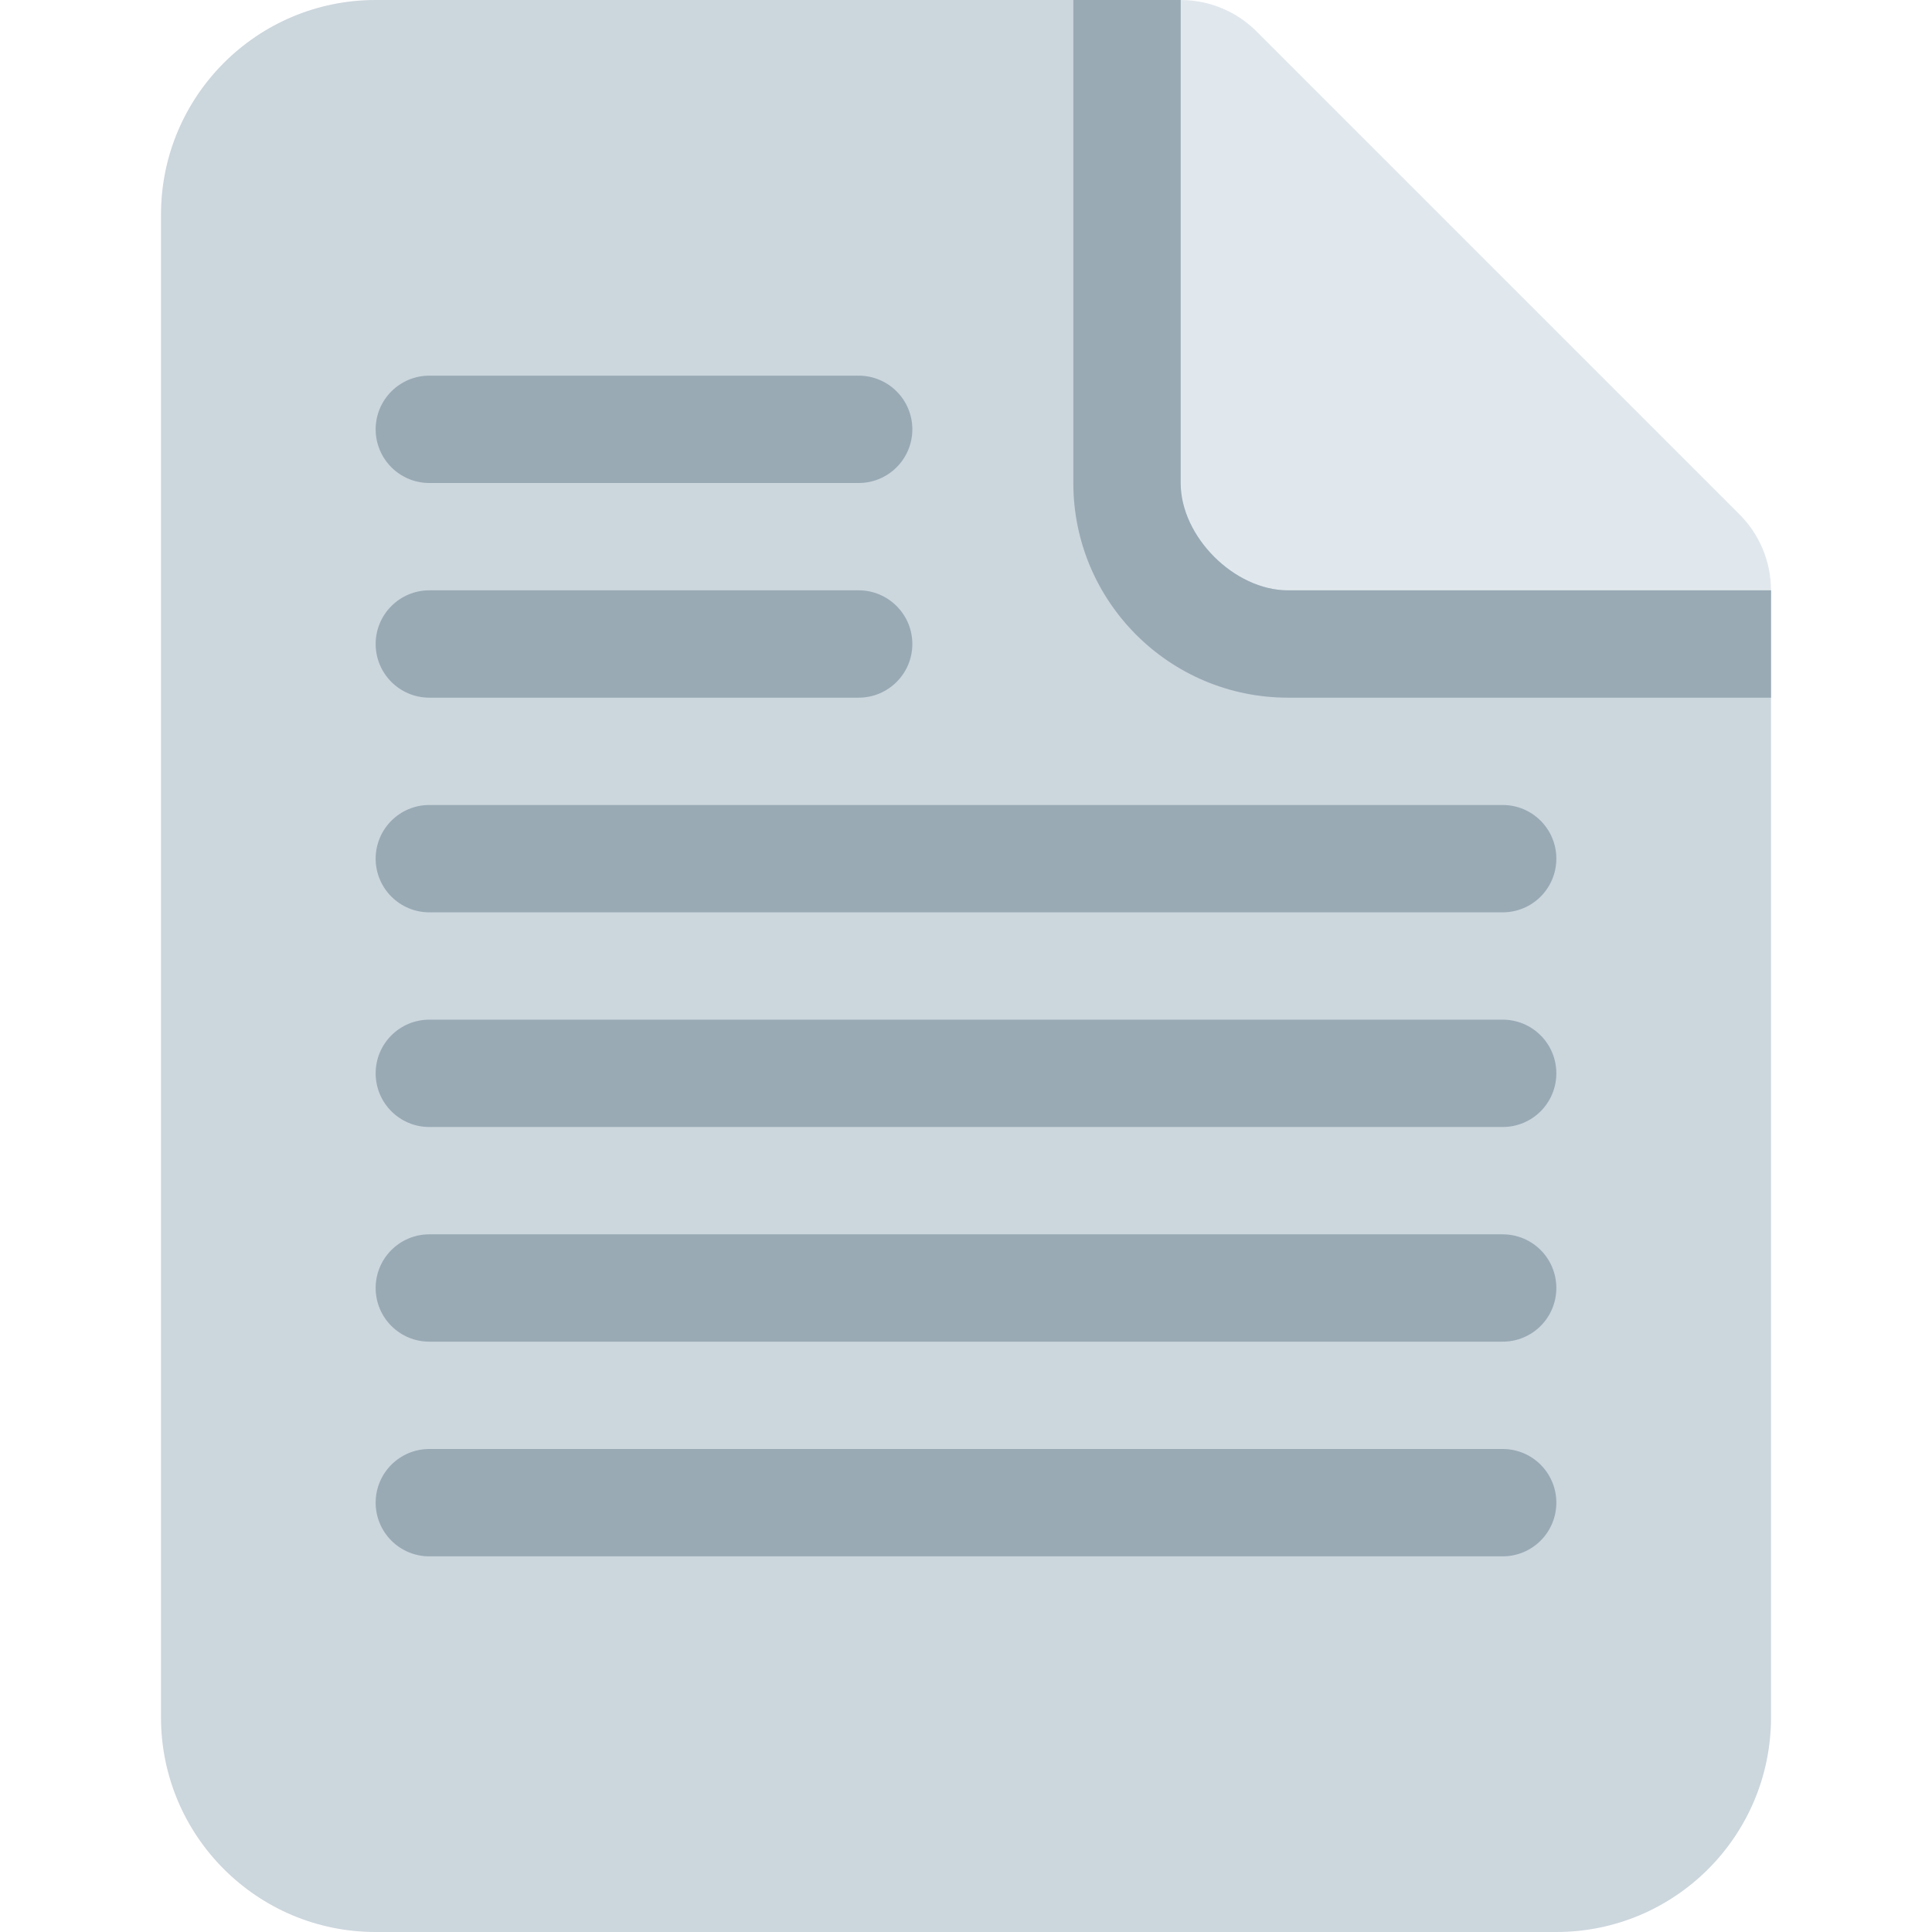
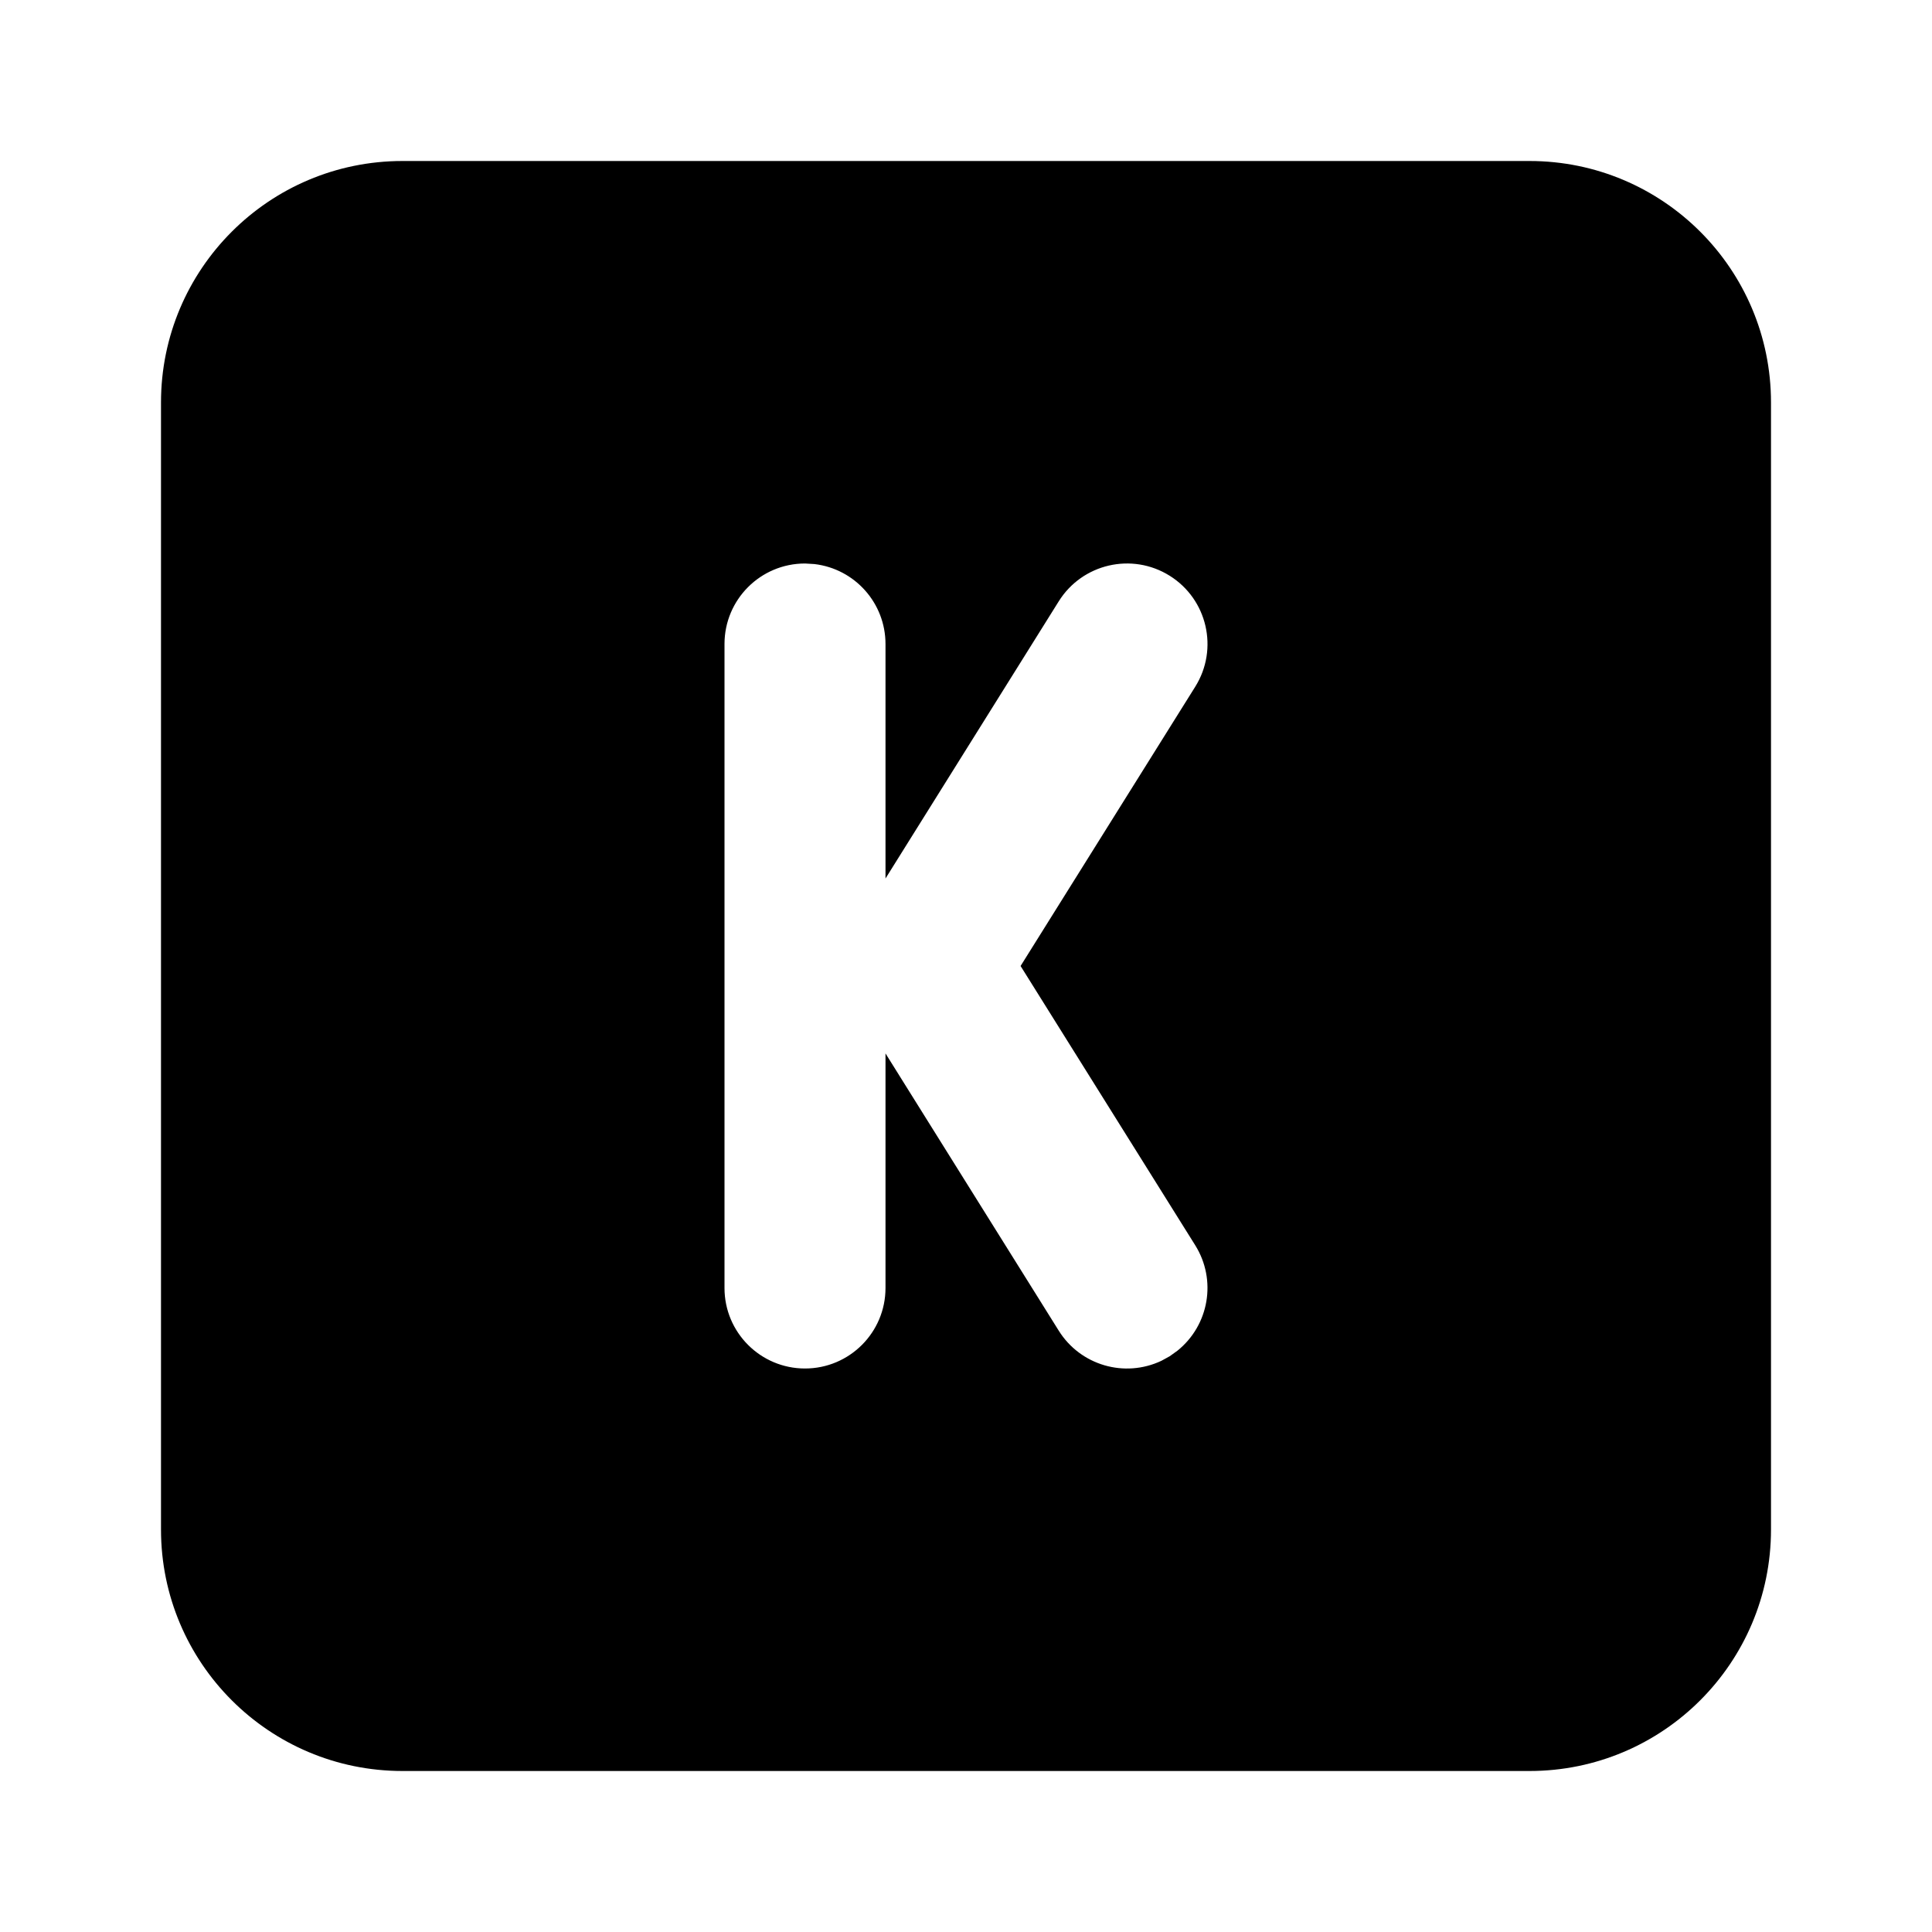
- <svg xmlns="http://www.w3.org/2000/svg" viewBox="0 0 36 36">
-   <path fill="#E1E8ED" d="M32.415 9.586l-9-9C23.054.225 22.553 0 22 0c-1.104 0-1.999.896-2 2 0 .552.224 1.053.586 1.415l-3.859 3.859 9 9 3.859-3.859c.362.361.862.585 1.414.585 1.104 0 2.001-.896 2-2 0-.552-.224-1.052-.585-1.414z" />
-   <path fill="#CCD6DD" d="M22 0H7C4.791 0 3 1.791 3 4v28c0 2.209 1.791 4 4 4h22c2.209 0 4-1.791 4-4V11h-9c-1 0-2-1-2-2V0z" />
-   <path fill="#99AAB5" d="M22 0h-2v9c0 2.209 1.791 4 4 4h9v-2h-9c-1 0-2-1-2-2V0zm-5 8c0 .552-.448 1-1 1H8c-.552 0-1-.448-1-1s.448-1 1-1h8c.552 0 1 .448 1 1zm0 4c0 .552-.448 1-1 1H8c-.552 0-1-.448-1-1s.448-1 1-1h8c.552 0 1 .448 1 1zm12 4c0 .552-.447 1-1 1H8c-.552 0-1-.448-1-1s.448-1 1-1h20c.553 0 1 .448 1 1zm0 4c0 .553-.447 1-1 1H8c-.552 0-1-.447-1-1 0-.553.448-1 1-1h20c.553 0 1 .447 1 1zm0 4c0 .553-.447 1-1 1H8c-.552 0-1-.447-1-1 0-.553.448-1 1-1h20c.553 0 1 .447 1 1zm0 4c0 .553-.447 1-1 1H8c-.552 0-1-.447-1-1 0-.553.448-1 1-1h20c.553 0 1 .447 1 1z" />
+ <svg xmlns="http://www.w3.org/2000/svg" width="24" height="24" viewBox="0 0 24 24" fill="currentColor" class="icon icon-tabler icons-tabler-filled icon-tabler-square-letter-k">
+   <path stroke="none" d="M0 0h24v24H0z" fill="none" />
+   <path d="M19 2a3 3 0 0 1 3 3v14a3 3 0 0 1 -3 3h-14a3 3 0 0 1 -3 -3v-14a3 3 0 0 1 3 -3zm-4.47 5.152a1 1 0 0 0 -1.378 .318l-2.152 3.443v-2.913a1 1 0 0 0 -.883 -.993l-.117 -.007a1 1 0 0 0 -1 1v8a1 1 0 0 0 2 0v-2.914l2.152 3.444a1 1 0 0 0 1.276 .374l.102 -.056l.095 -.068a1 1 0 0 0 .223 -1.31l-2.17 -3.47l2.17 -3.47a1 1 0 0 0 -.318 -1.378" />
</svg>
